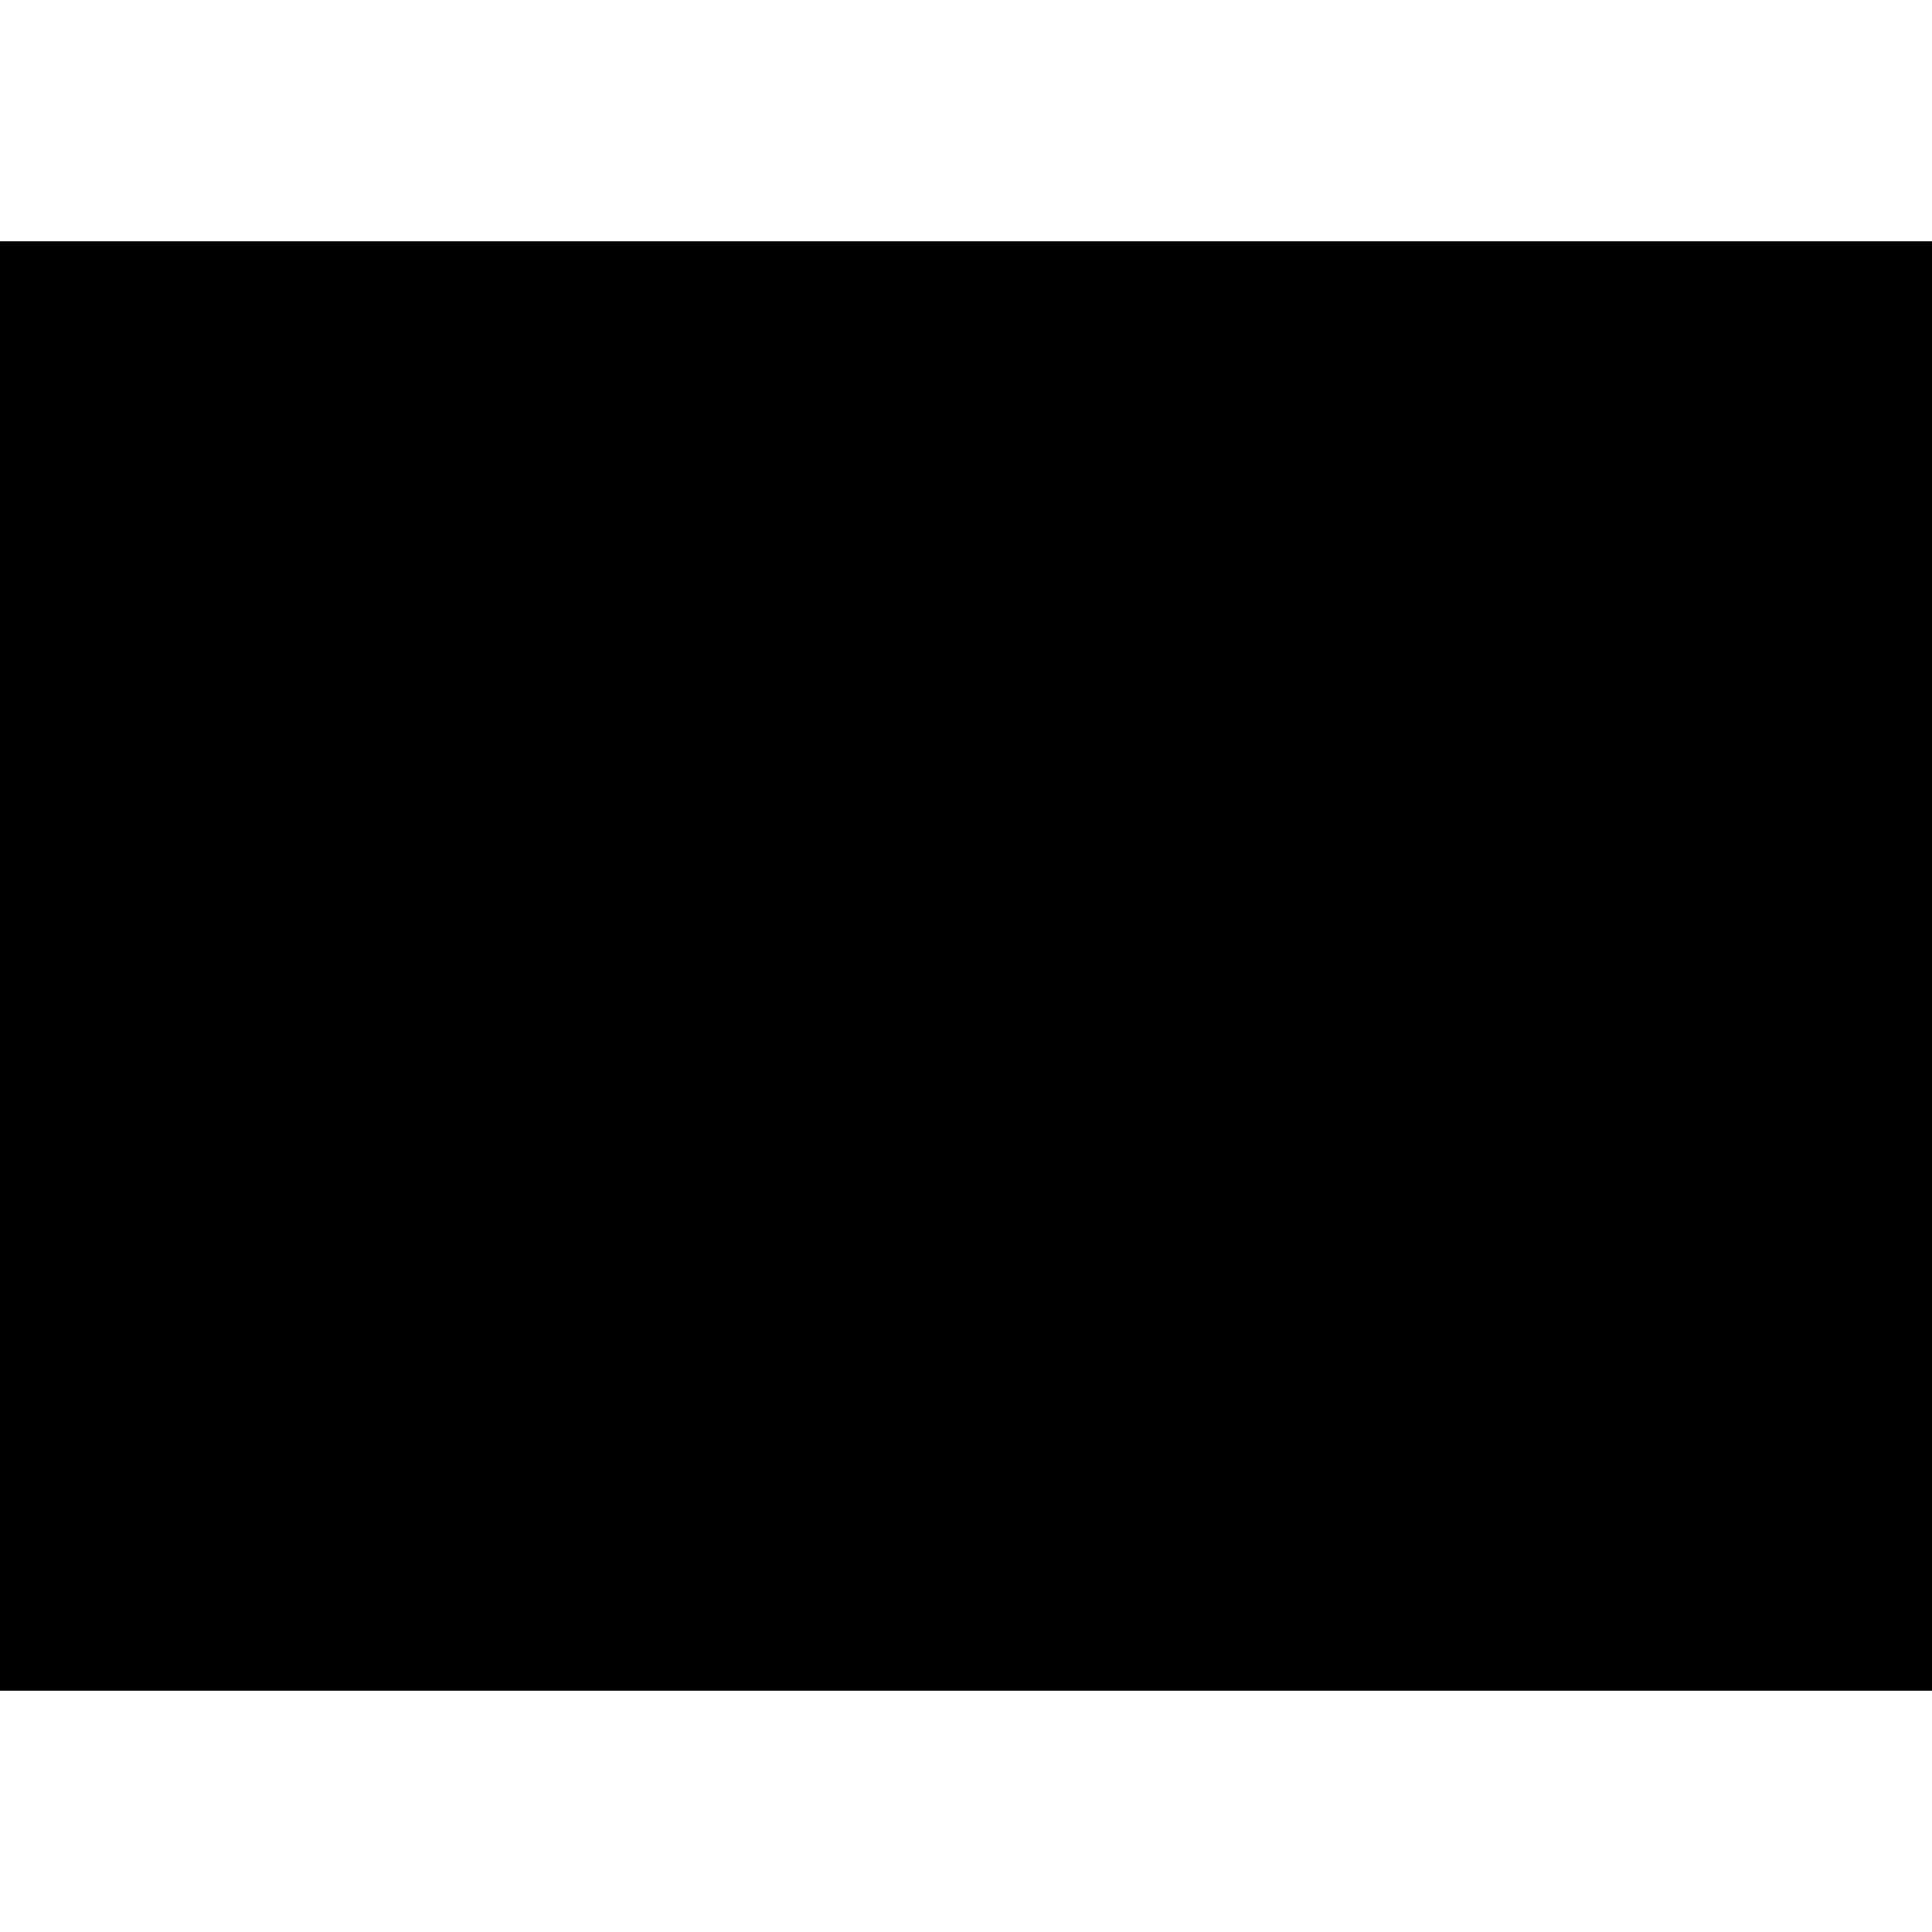
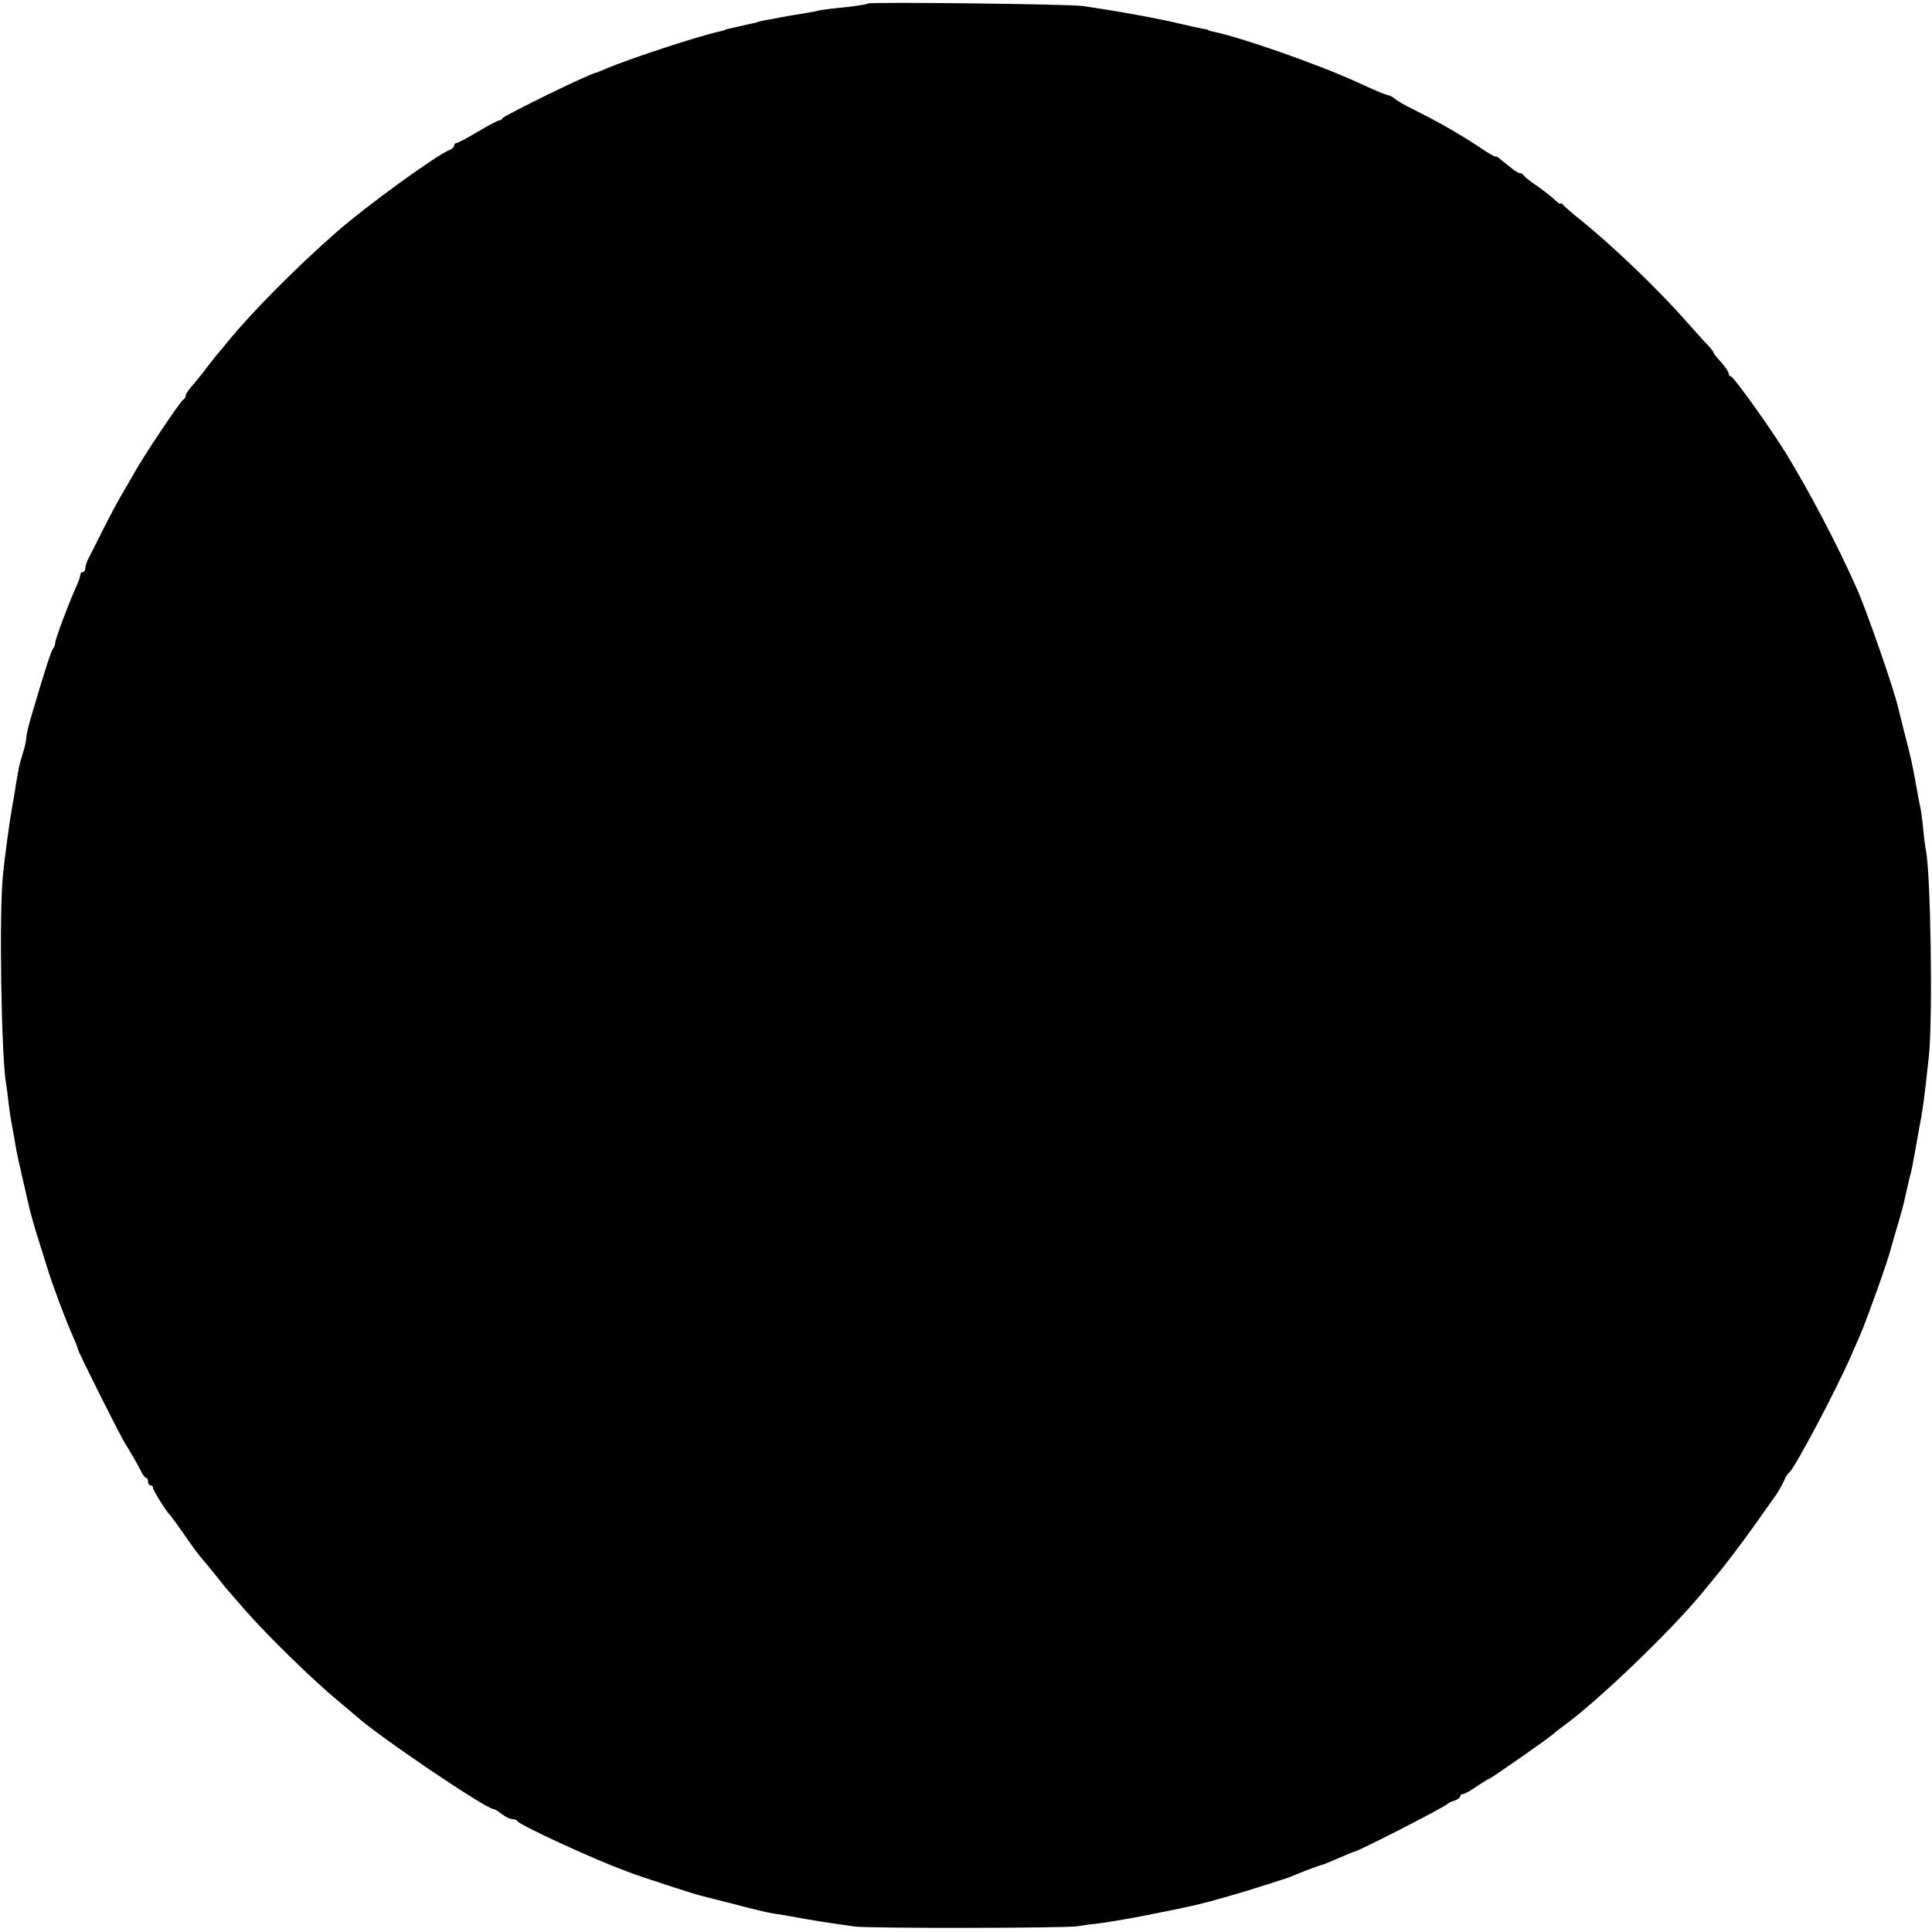
- <svg xmlns="http://www.w3.org/2000/svg" version="1.0" width="1025pt" height="1025pt" viewBox="0 0 1025 1025" preserveAspectRatio="xMidYMid meet">
-   <g transform="translate(0,1025) scale(0.1,-0.1)" fill="#000000" stroke="none">
-     <path d="M0 5125 l0 -3845 5125 0 5125 0 0 3845 0 3845 -5125 0 -5125 0 0 -3845z" />
+ <svg xmlns="http://www.w3.org/2000/svg" version="1.0" width="770pt" height="770pt" viewBox="0 0 770 770" preserveAspectRatio="xMidYMid meet">
+   <g transform="translate(0,770) scale(0.1,-0.1)" fill="#000000" stroke="none">
+     <path d="M3459 7686 c-4 -4 -56 -12 -149 -21 -19 -2 -46 -6 -60 -10 -14 -3 -38 -7 -55 -10 -36 -5 -77 -13 -125 -22 -35 -6 -43 -8 -57 -13 -5 -1 -12 -3 -18 -4 -8 -2 -32 -7 -97 -22 -5 -1 -9 -2 -10 -4 -2 -1 -10 -3 -18 -5 -81 -17 -353 -106 -453 -148 -20 -9 -39 -16 -42 -17 -27 -4 -368 -171 -373 -182 -2 -5 -8 -8 -13 -8 -4 0 -43 -20 -85 -45 -41 -25 -80 -45 -85 -45 -5 0 -9 -5 -9 -10 0 -6 -8 -14 -17 -17 -51 -19 -336 -226 -453 -329 -165 -145 -334 -316 -430 -433 -19 -24 -42 -51 -51 -61 -8 -11 -24 -31 -35 -45 -10 -15 -34 -43 -51 -64 -18 -20 -33 -41 -33 -48 0 -6 -4 -13 -9 -15 -10 -4 -156 -221 -193 -288 -14 -25 -39 -67 -55 -95 -16 -27 -46 -84 -67 -125 -41 -82 -47 -94 -64 -127 -7 -13 -12 -30 -12 -38 0 -8 -4 -15 -10 -15 -5 0 -10 -5 -10 -11 0 -6 -6 -25 -14 -42 -31 -68 -86 -215 -86 -229 0 -8 -4 -18 -9 -24 -7 -8 -31 -81 -86 -268 -10 -32 -19 -71 -20 -85 -1 -15 -7 -43 -14 -63 -6 -19 -13 -44 -15 -54 -7 -35 -19 -109 -21 -124 -2 -8 -5 -28 -8 -45 -8 -44 -27 -180 -35 -260 -16 -153 -7 -715 12 -835 3 -14 7 -47 10 -75 3 -27 8 -59 10 -70 2 -11 7 -38 11 -60 4 -22 9 -51 11 -64 5 -26 28 -125 50 -221 9 -36 24 -90 34 -120 9 -30 27 -86 39 -125 23 -74 71 -202 102 -272 11 -24 19 -46 19 -49 0 -9 168 -345 190 -379 21 -34 47 -79 64 -112 6 -13 14 -23 19 -23 4 0 7 -7 7 -15 0 -8 5 -15 10 -15 6 0 10 -5 10 -11 0 -9 55 -97 69 -109 3 -3 26 -34 51 -70 42 -61 60 -85 85 -114 6 -6 28 -34 50 -61 22 -28 44 -55 50 -61 5 -6 32 -37 59 -68 92 -105 275 -284 375 -366 30 -25 62 -52 71 -60 91 -82 516 -369 547 -370 4 0 19 -9 33 -20 14 -11 33 -20 42 -20 9 0 18 -4 20 -8 6 -15 322 -160 428 -197 3 -1 12 -5 20 -8 24 -10 256 -86 282 -92 13 -3 75 -19 138 -35 63 -17 131 -33 150 -36 36 -5 46 -7 135 -23 28 -5 73 -12 100 -16 28 -4 68 -10 90 -13 51 -8 850 -7 890 1 17 3 50 8 75 10 39 5 108 16 190 32 14 3 48 9 75 15 51 10 56 11 137 29 55 13 182 49 283 82 39 13 72 23 75 24 3 1 14 5 25 10 43 18 110 43 115 43 3 0 31 12 64 26 32 14 61 26 63 26 14 0 363 179 373 191 3 4 15 9 28 13 12 4 22 12 22 17 0 5 5 9 11 9 6 0 30 13 54 30 24 16 46 30 49 30 6 0 248 169 256 179 3 3 23 19 45 35 137 100 423 375 547 525 95 114 148 184 217 281 33 47 64 90 68 96 17 22 33 50 44 74 5 13 14 27 19 30 20 13 189 331 249 470 13 30 30 69 37 85 24 55 111 298 119 335 2 8 15 53 29 100 14 47 27 96 29 110 3 14 10 43 15 65 6 22 13 51 15 65 3 14 12 63 20 110 23 122 26 148 45 325 15 151 7 718 -12 815 -3 14 -8 52 -11 85 -3 33 -8 69 -10 80 -3 11 -7 34 -10 50 -27 149 -26 142 -55 255 -12 47 -23 92 -25 100 -15 69 -126 388 -165 475 -79 178 -191 390 -283 540 -64 103 -208 305 -219 305 -4 0 -8 4 -8 10 0 9 -19 35 -47 65 -7 8 -13 16 -13 19 0 3 -10 16 -22 29 -13 13 -52 56 -88 97 -117 133 -306 313 -435 415 -27 22 -53 45 -57 50 -4 6 -8 7 -8 3 0 -4 -12 4 -27 19 -16 14 -48 39 -73 56 -25 17 -46 34 -48 39 -2 4 -8 8 -14 8 -9 0 -30 15 -85 61 -7 5 -13 8 -13 5 0 -3 -33 16 -72 43 -81 53 -163 99 -253 144 -33 16 -67 35 -75 43 -8 7 -19 13 -25 14 -16 3 -44 15 -125 52 -157 72 -468 181 -580 203 -8 2 -15 4 -15 6 0 1 -9 3 -20 4 -11 2 -51 11 -90 20 -97 23 -246 50 -390 71 -54 8 -849 17 -856 10z" />
  </g>
</svg>
